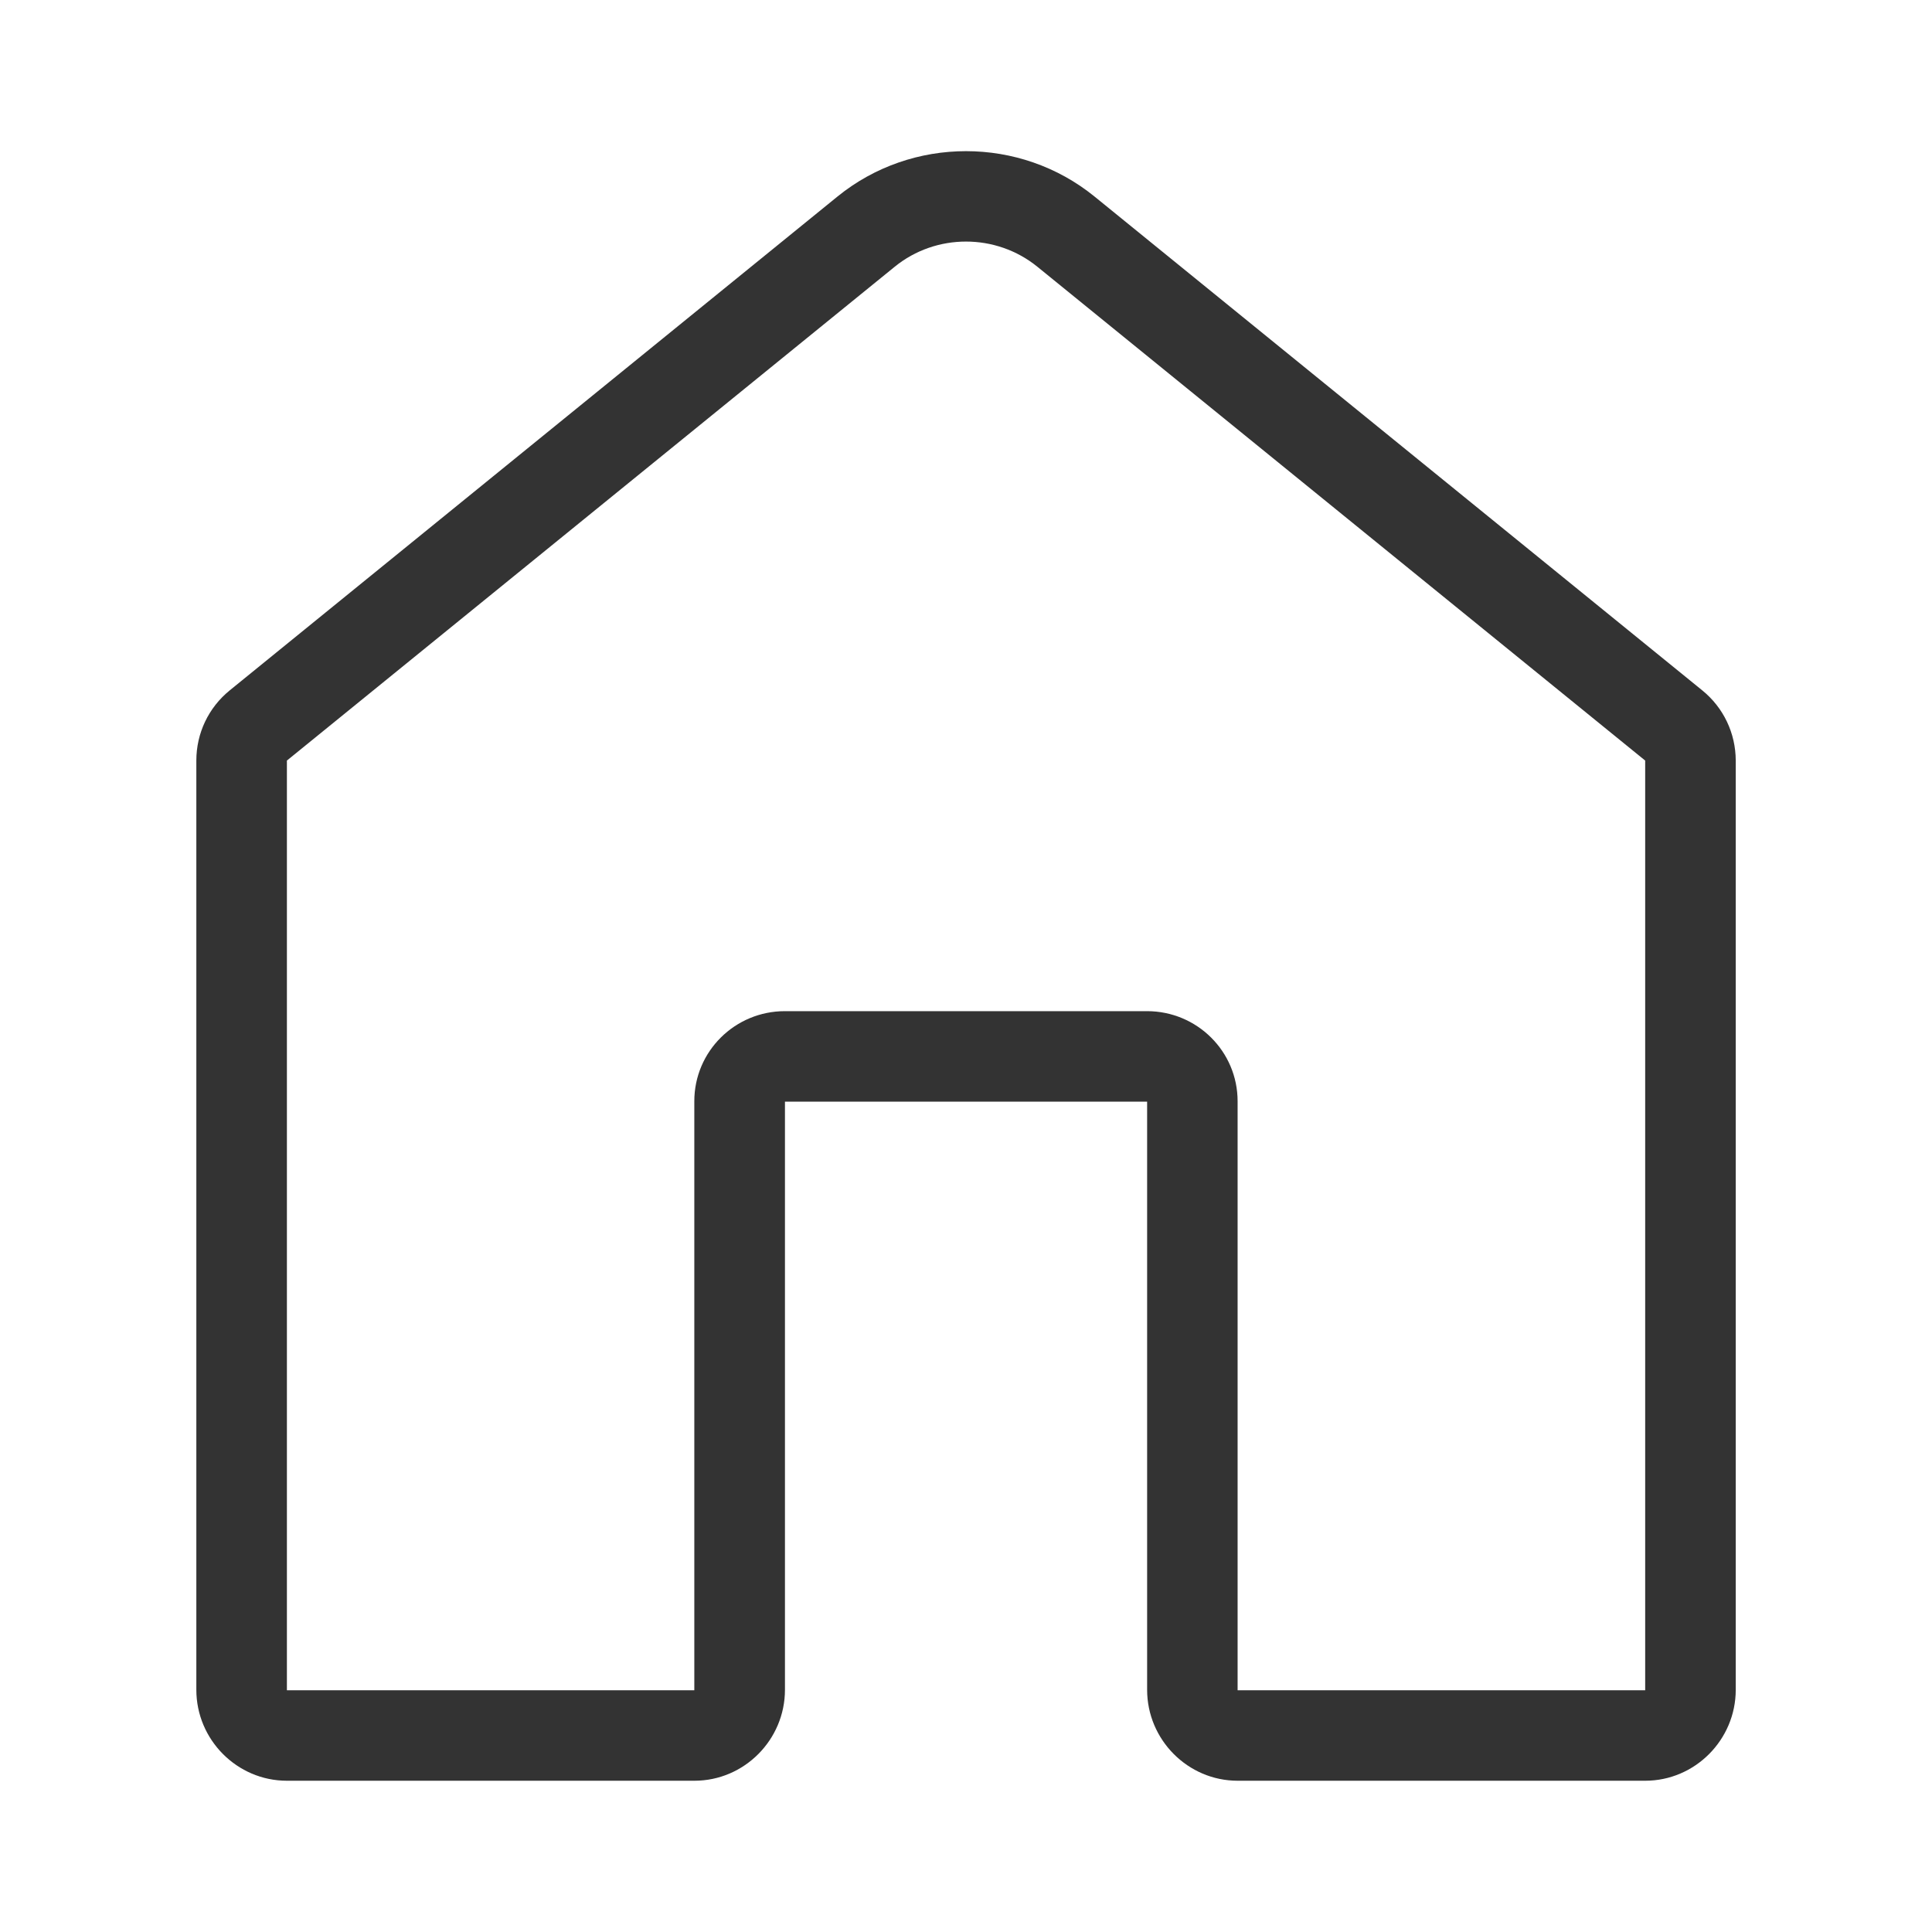
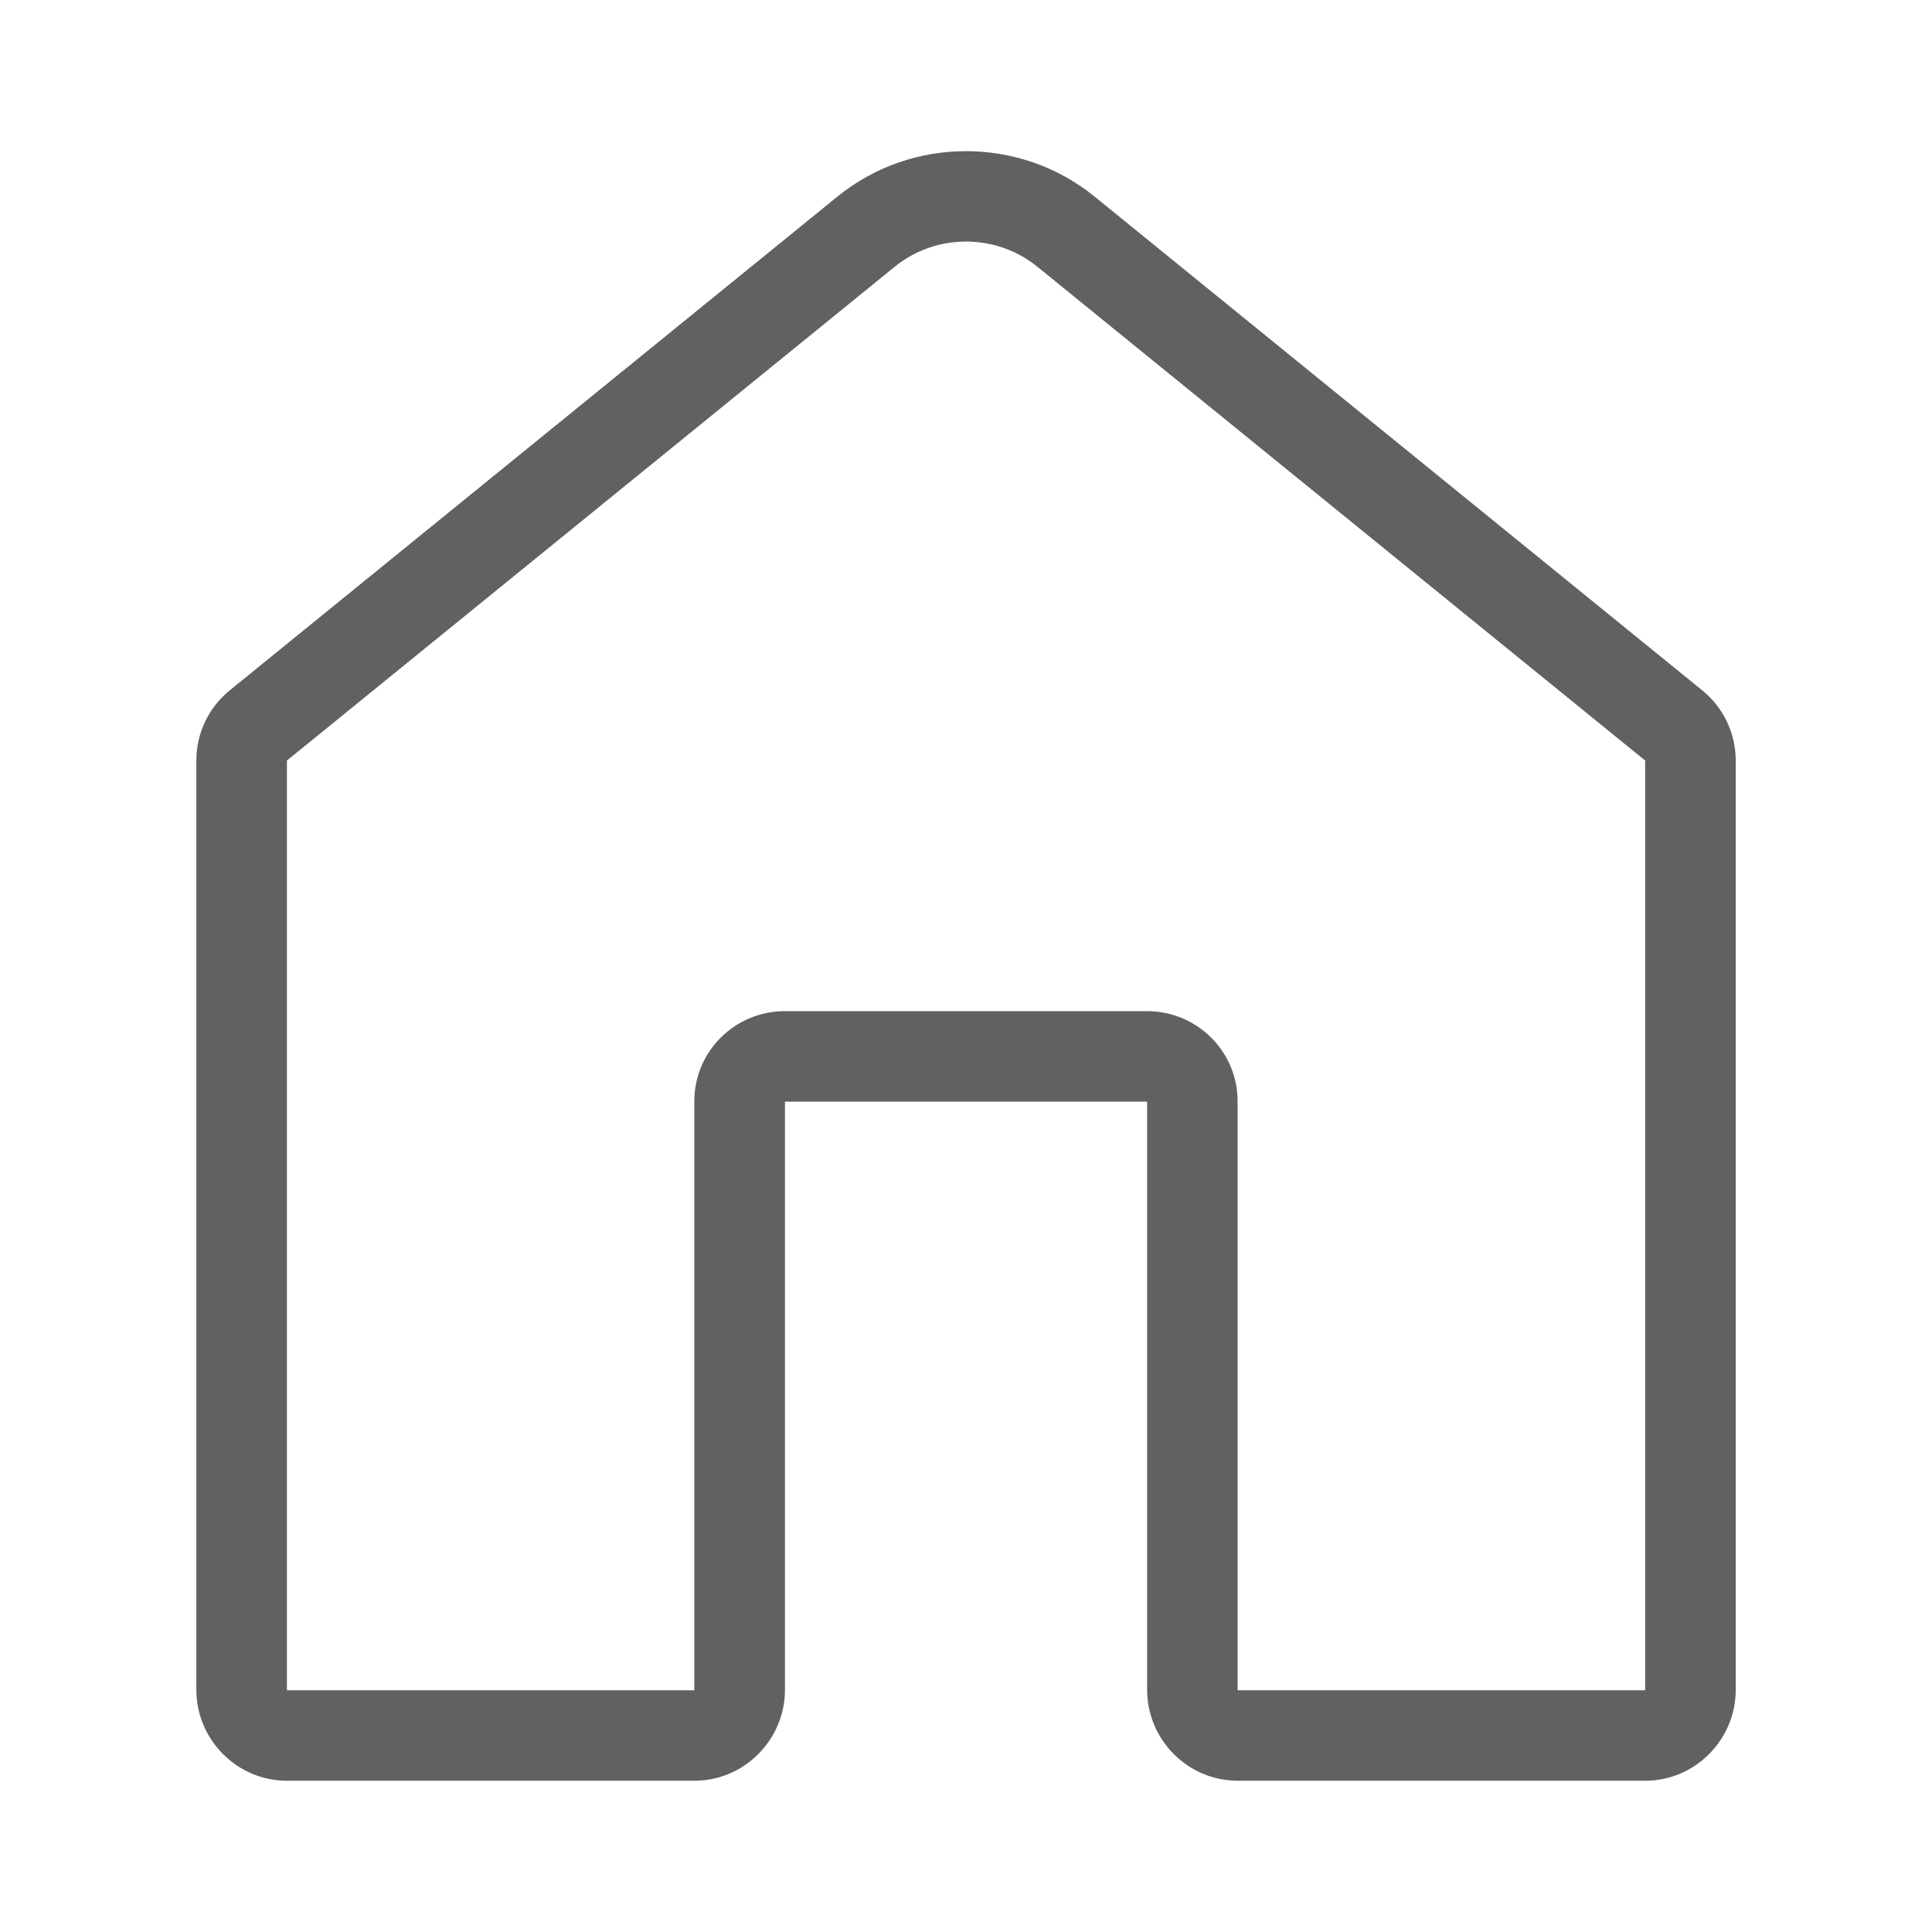
<svg xmlns="http://www.w3.org/2000/svg" id="Layer_1" style="enable-background:new 0 0 24 24;" version="1.1" viewBox="0 0 24 24" xml:space="preserve">
-   <path d="M21.146,8.576l-7.55-6.135c-0.925-0.751-2.267-0.751-3.192,0c0,0,0,0,0,0L2.855,8.575C2.59,8.79,2.439,9.108,2.439,9.448  v11.543c0,0.62,0.505,1.13,1.125,1.13h5.062c0.62,0,1.125-0.51,1.125-1.13v-7.306h4.499v7.306c0,0.62,0.505,1.13,1.125,1.13h5.062  c0.62,0,1.125-0.51,1.125-1.13V9.448C21.561,9.108,21.41,8.79,21.146,8.576z M20.436,20.997h-5.062V13.68  c0-0.62-0.505-1.119-1.125-1.119H9.75c-0.62,0-1.125,0.499-1.125,1.119v7.317H3.564V9.448l7.55-6.134  c0.513-0.418,1.26-0.417,1.773,0l7.55,6.134V20.997z" fill="#333333" />
+   <path d="M21.146,8.576l-7.55-6.135c-0.925-0.751-2.267-0.751-3.192,0c0,0,0,0,0,0L2.855,8.575C2.59,8.79,2.439,9.108,2.439,9.448  v11.543c0,0.62,0.505,1.13,1.125,1.13h5.062c0.62,0,1.125-0.51,1.125-1.13v-7.306h4.499v7.306c0,0.62,0.505,1.13,1.125,1.13h5.062  c0.62,0,1.125-0.51,1.125-1.13V9.448C21.561,9.108,21.41,8.79,21.146,8.576z M20.436,20.997h-5.062V13.68  c0-0.62-0.505-1.119-1.125-1.119H9.75c-0.62,0-1.125,0.499-1.125,1.119v7.317H3.564V9.448l7.55-6.134  c0.513-0.418,1.26-0.417,1.773,0l7.55,6.134V20.997z" fill="#616161" />
</svg>
